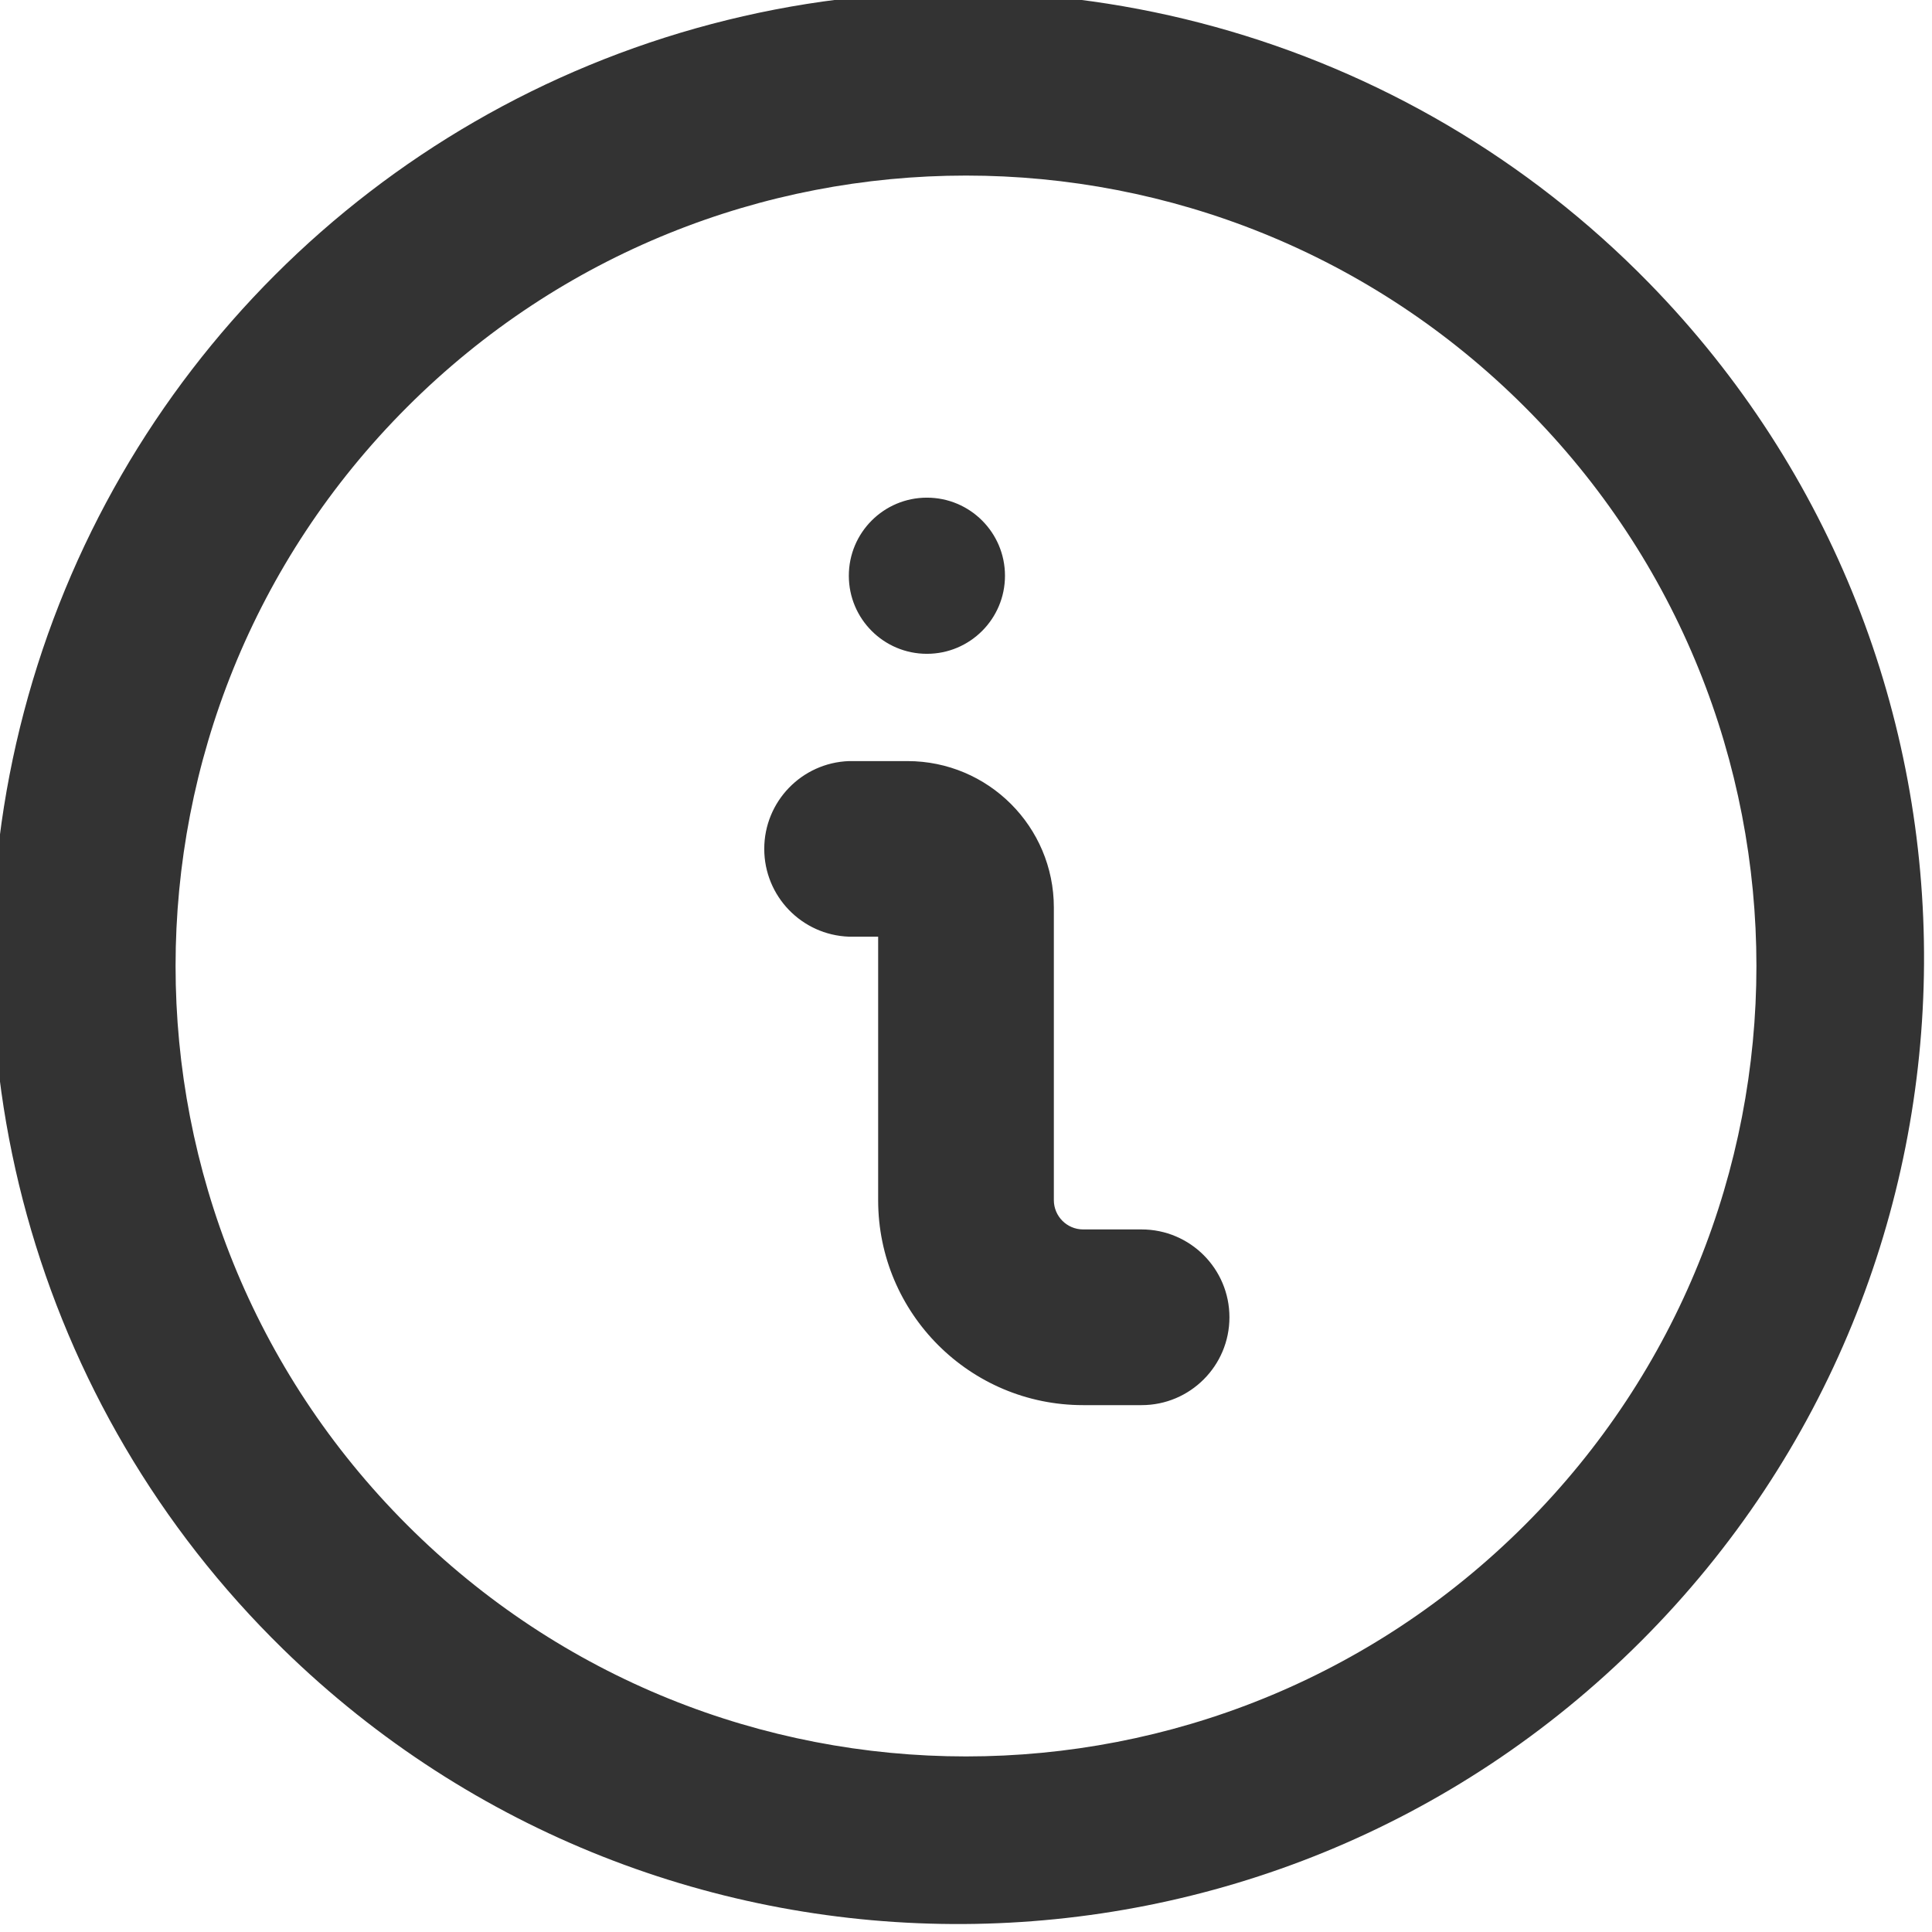
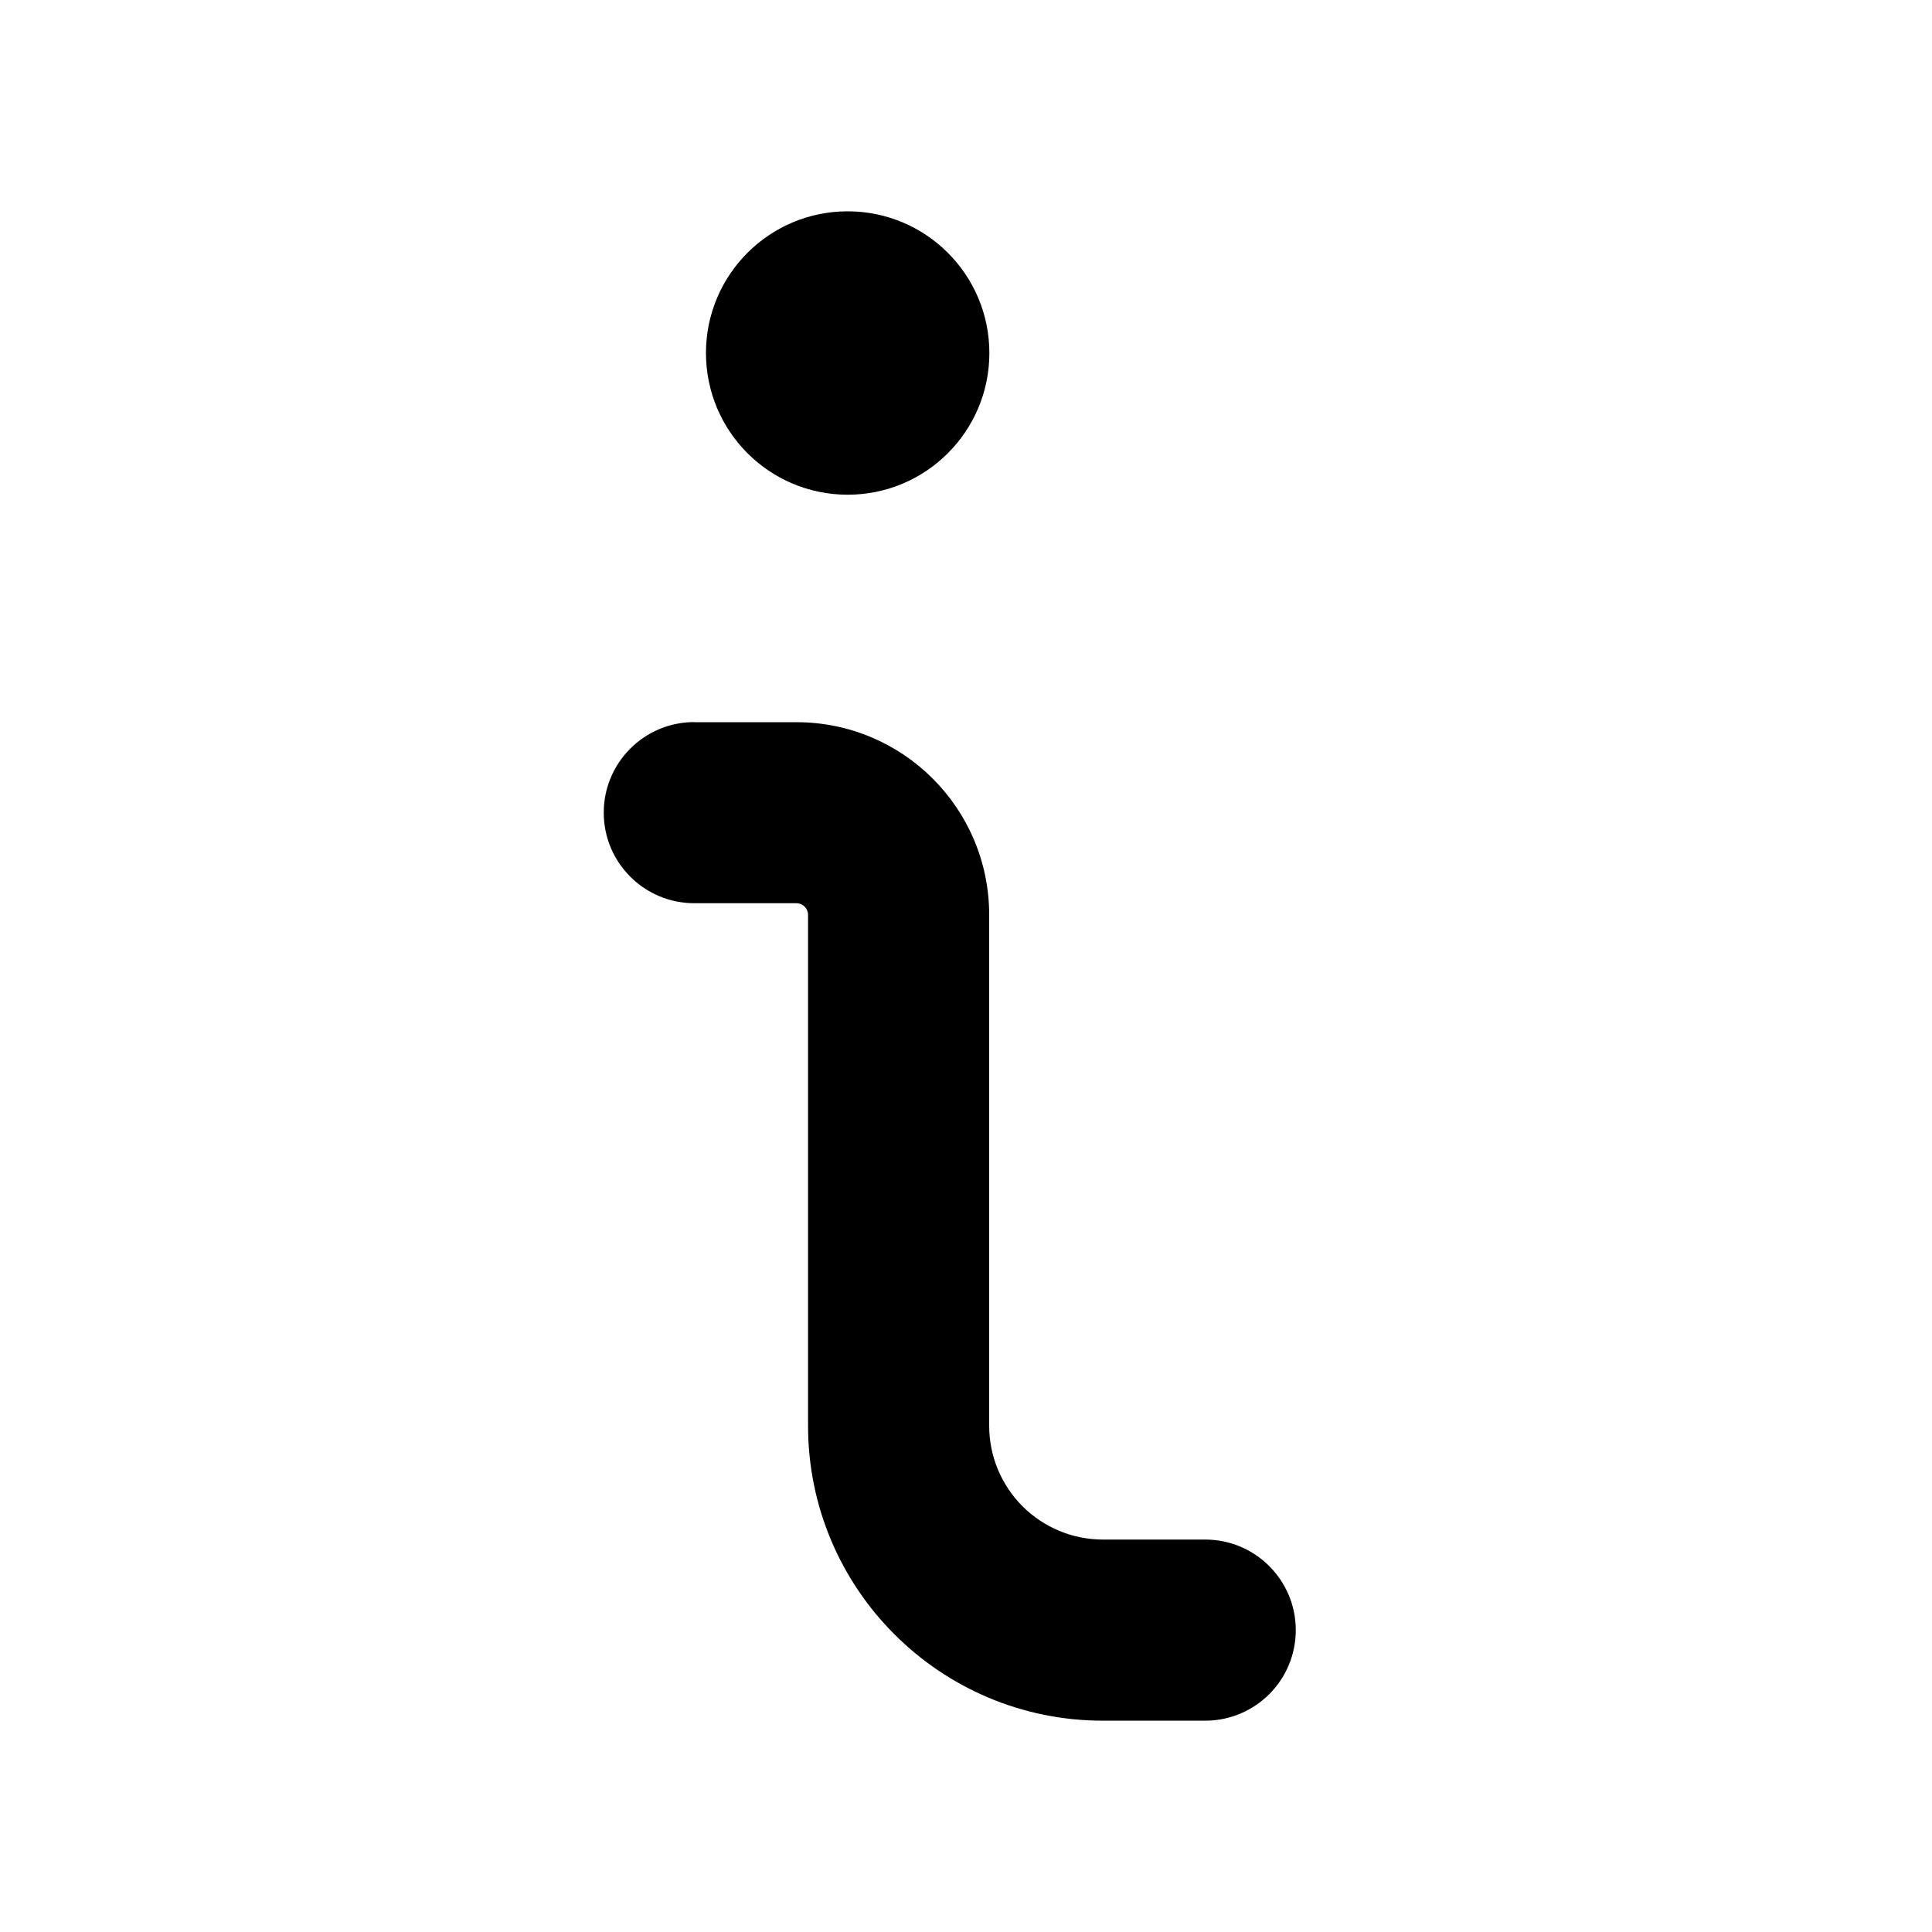
- <svg xmlns="http://www.w3.org/2000/svg" width="16" height="16" viewBox="0 0 17 17" fill="none">
-   <path fill-rule="evenodd" clip-rule="evenodd" d="M3.582 3.582a6.955 6.955 0 119.836 9.836 6.955 6.955 0 01-9.836-9.836zM14.51 2.49A8.5 8.5 0 102.49 14.51 8.5 8.5 0 0014.51 2.49zM7.47 6.697a.773.773 0 000 1.545h.257v2.319c0 .995.807 1.803 1.803 1.803h.515a.773.773 0 100-1.546H9.53a.258.258 0 01-.257-.257V7.985c0-.711-.577-1.288-1.288-1.288H7.47zm.686-.944a.687.687 0 100-1.374.687.687 0 000 1.374z" fill="#333" />
+ <svg xmlns="http://www.w3.org/2000/svg" width="16" height="16" viewBox="0 0 16 16" fill="none">
+   <path fill-rule="evenodd" clip-rule="evenodd" d="M7.02 1.75a1.173 1.173 0 100 2.347 1.173 1.173 0 000-2.347zM5.75 5.98a.75.75 0 100 1.5h.846c.053 0 .096.044.096.097v4.23a2.442 2.442 0 002.443 2.443h.846a.75.75 0 000-1.5h-.846a.942.942 0 01-.943-.942V7.577c0-.882-.714-1.596-1.596-1.596H5.75z" fill="#000" />
</svg>
